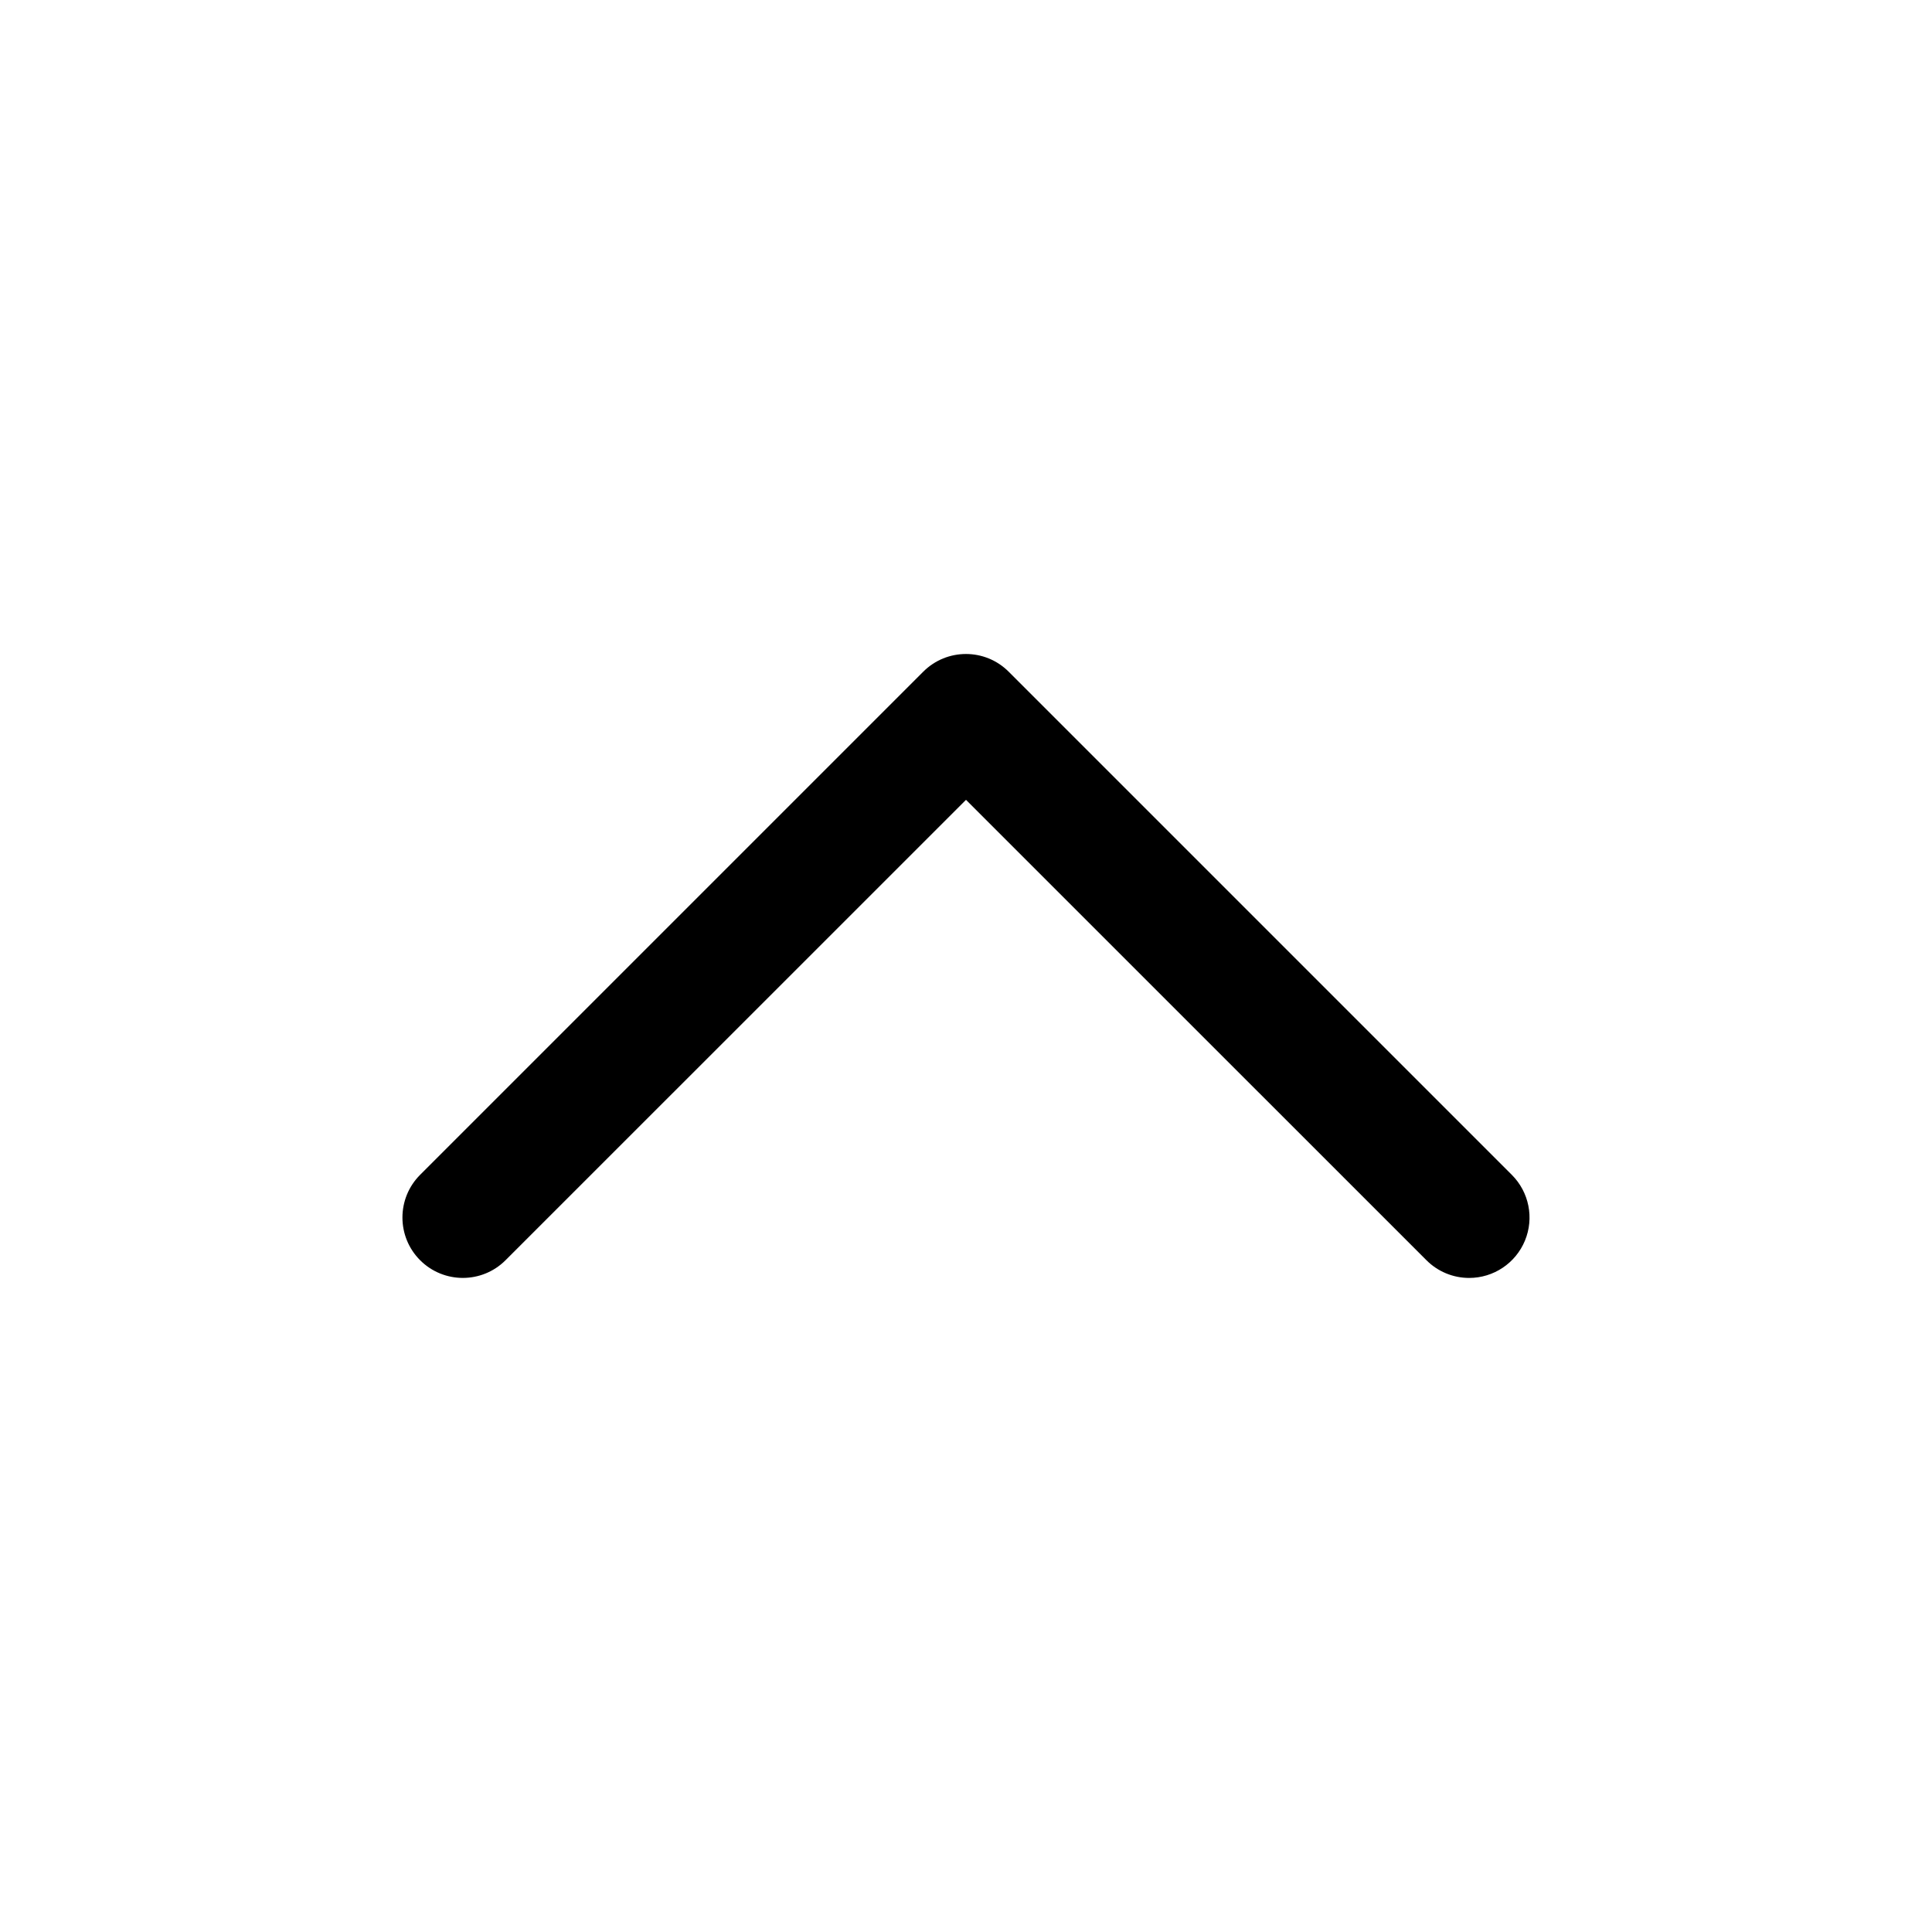
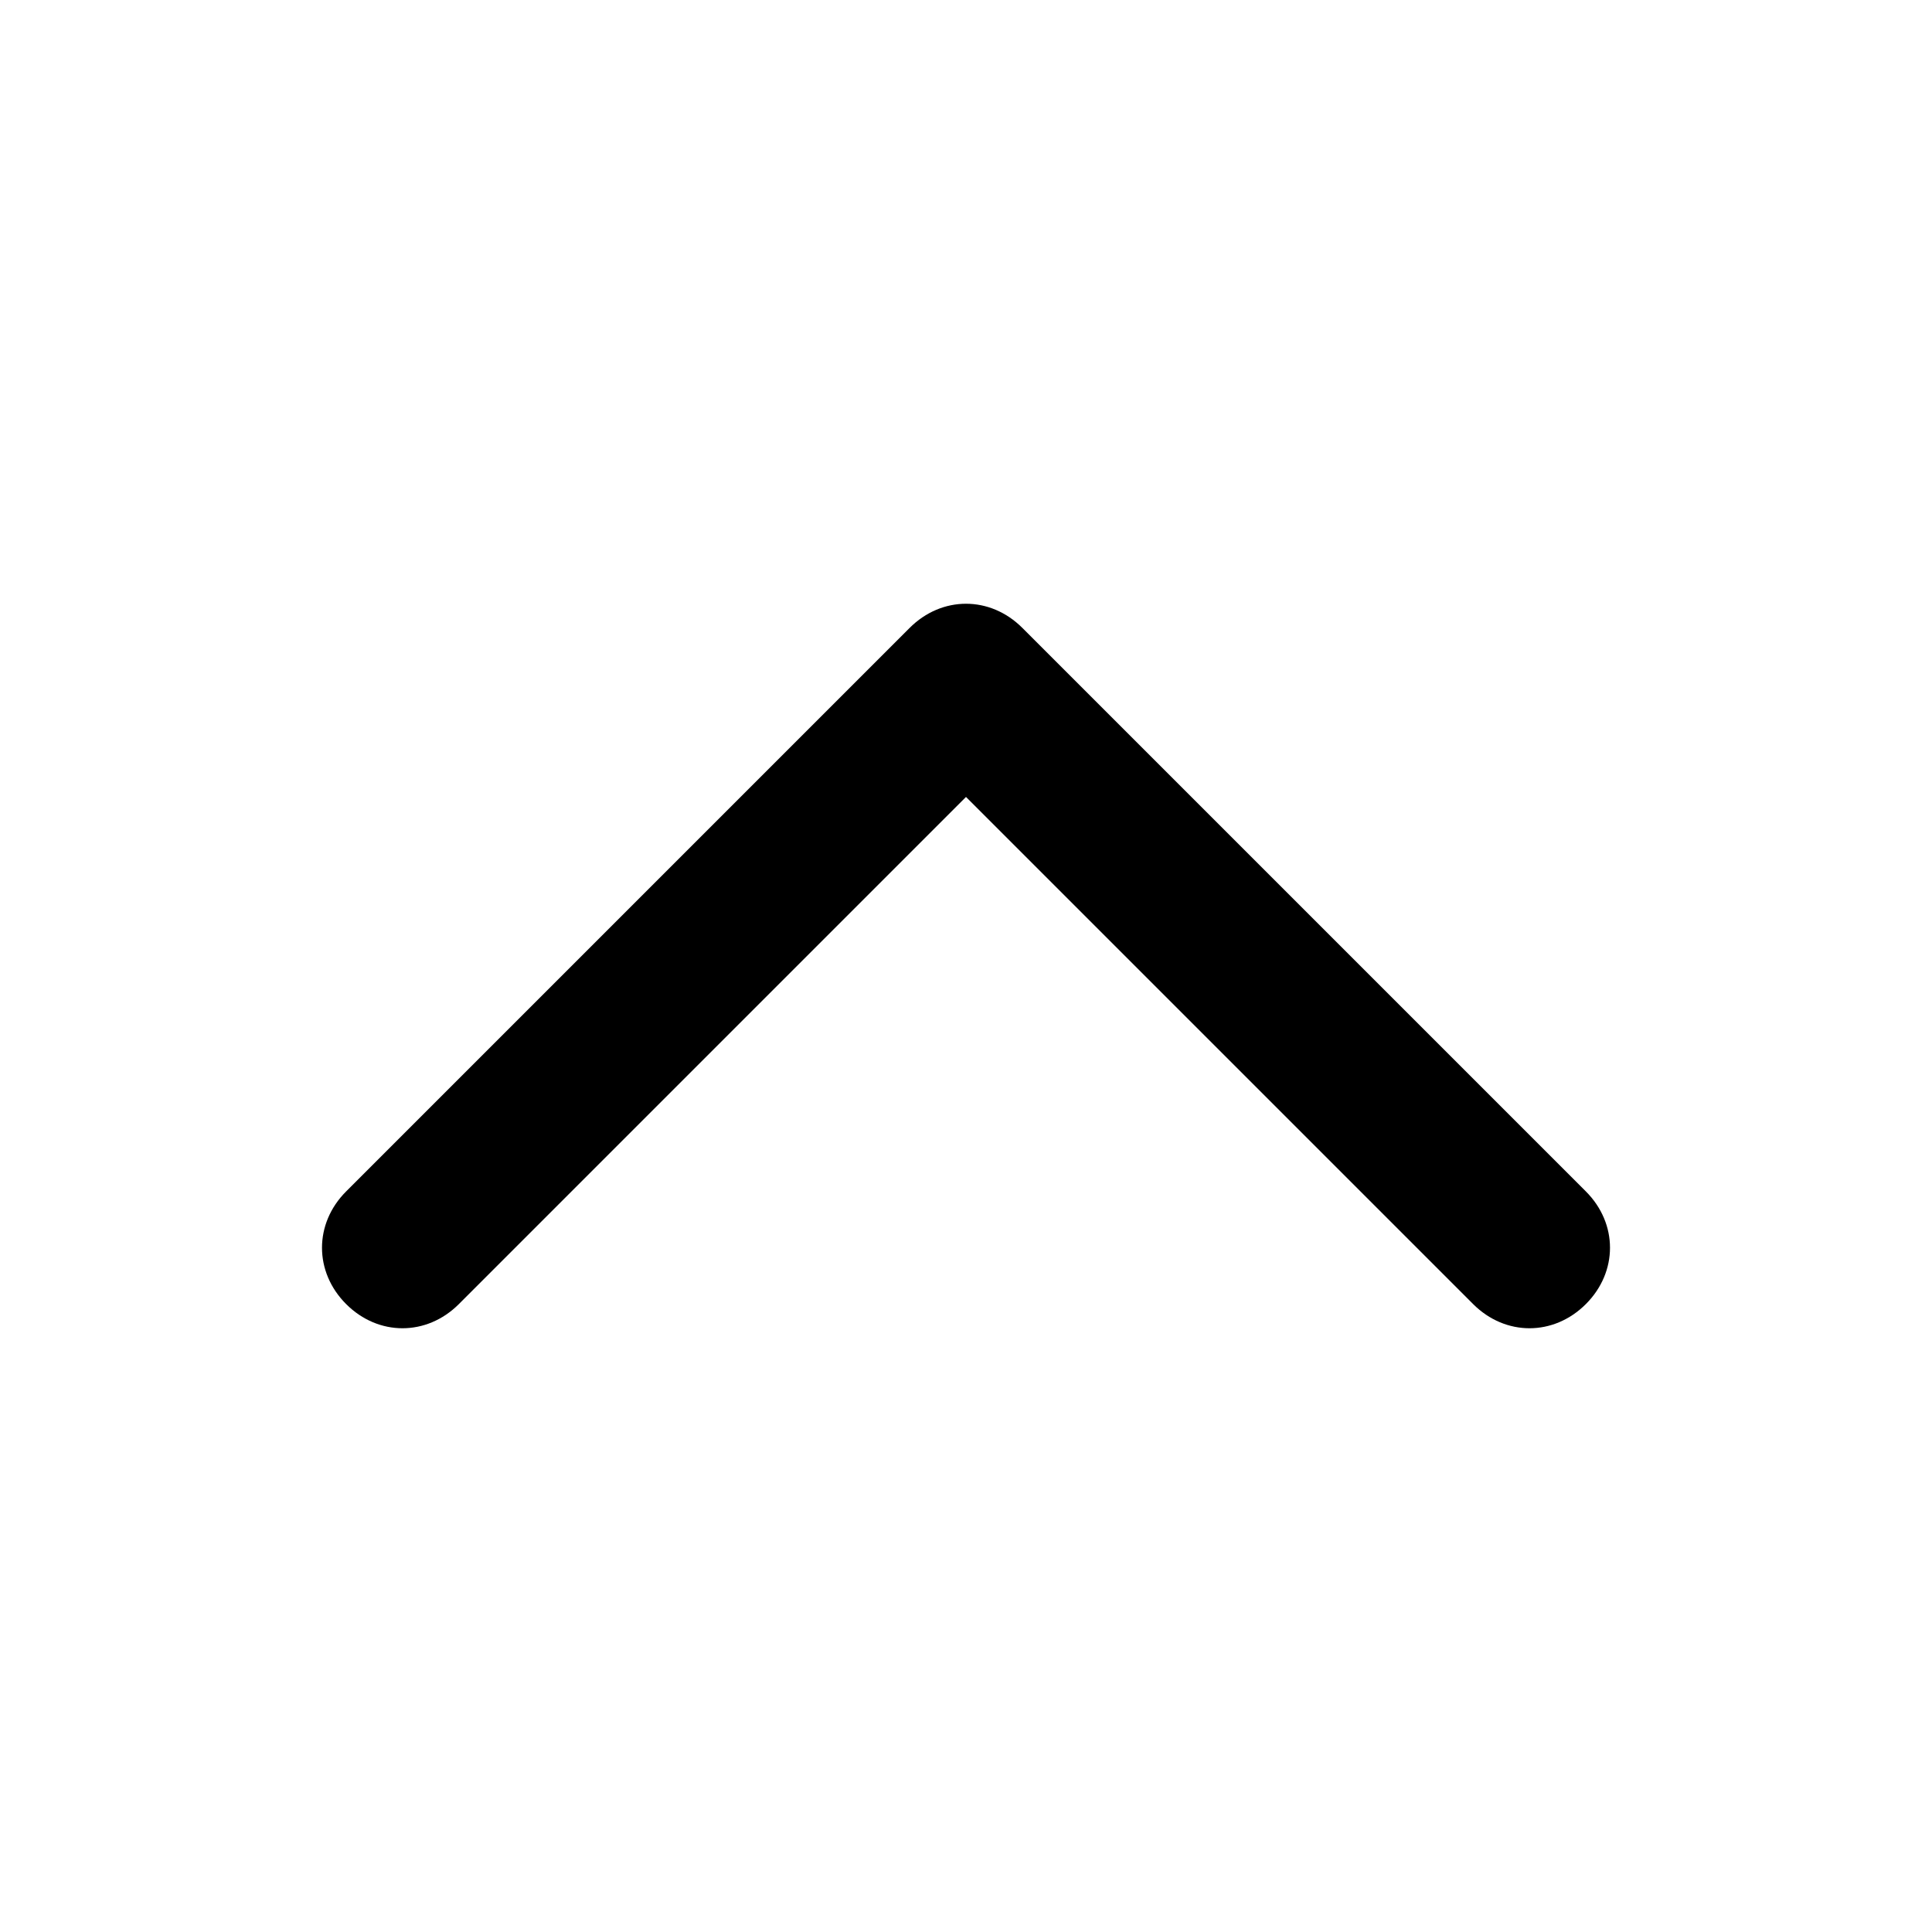
- <svg xmlns="http://www.w3.org/2000/svg" id="icons" viewBox="0 0 24 24">
-   <rect id="canvas" width="24" height="24" style="fill:none" />
-   <path d="M18.25,15.875a.748.748,0,0,1-.53-.22L12,9.936,6.28,15.655a.75.75,0,0,1-1.061-1.061l6.25-6.25a.75.75,0,0,1,1.061,0l6.25,6.25A.75.75,0,0,1,18.25,15.875Z" />
+ <svg xmlns="http://www.w3.org/2000/svg" id="angle-up-l" viewBox="0 0 24 24" style="enable-background:new 0 0 24 24">
+   <rect id="bg" width="24" height="24" style="opacity:0;fill:#f2f2f2" />
+   <path id="path" d="M12.7 7.8c-.4-.4-1-.4-1.4 0l-7 7c-.4.4-.4 1 0 1.4.4.4 1 .4 1.4 0L12 9.9l6.3 6.3c.4.4 1 .4 1.4 0 .4-.4.4-1 0-1.4l-7-7z" />
</svg>
